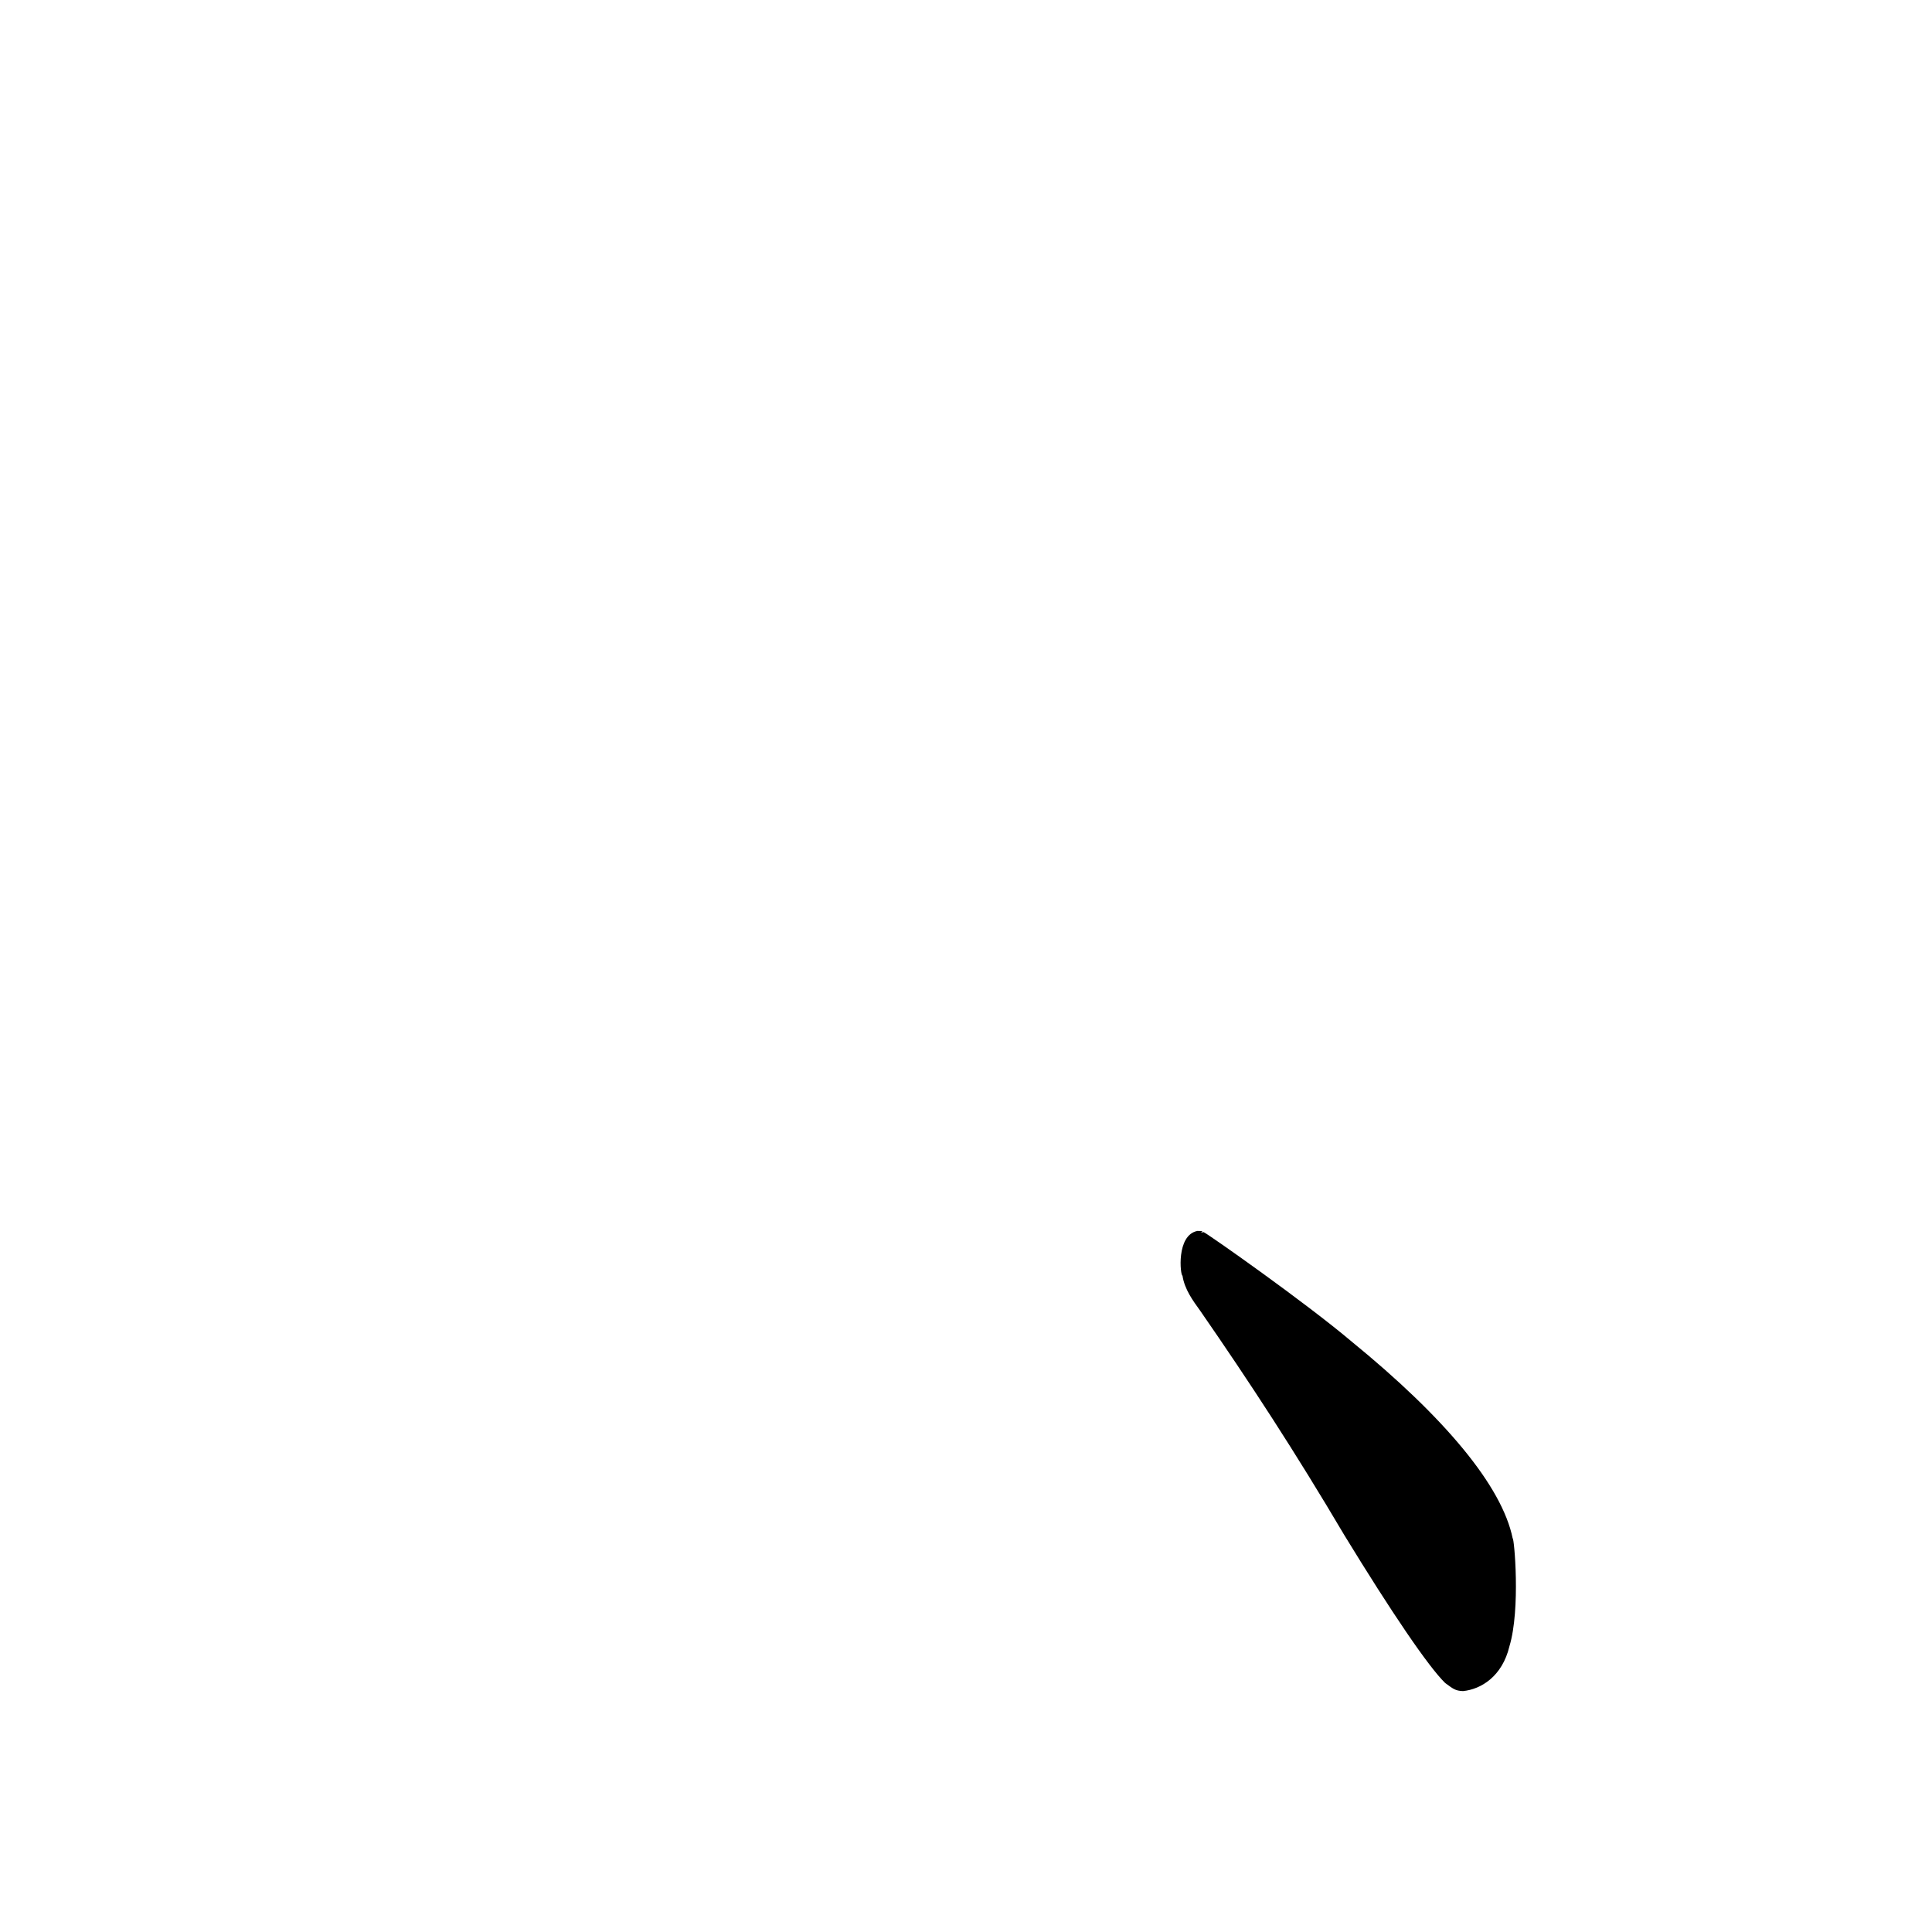
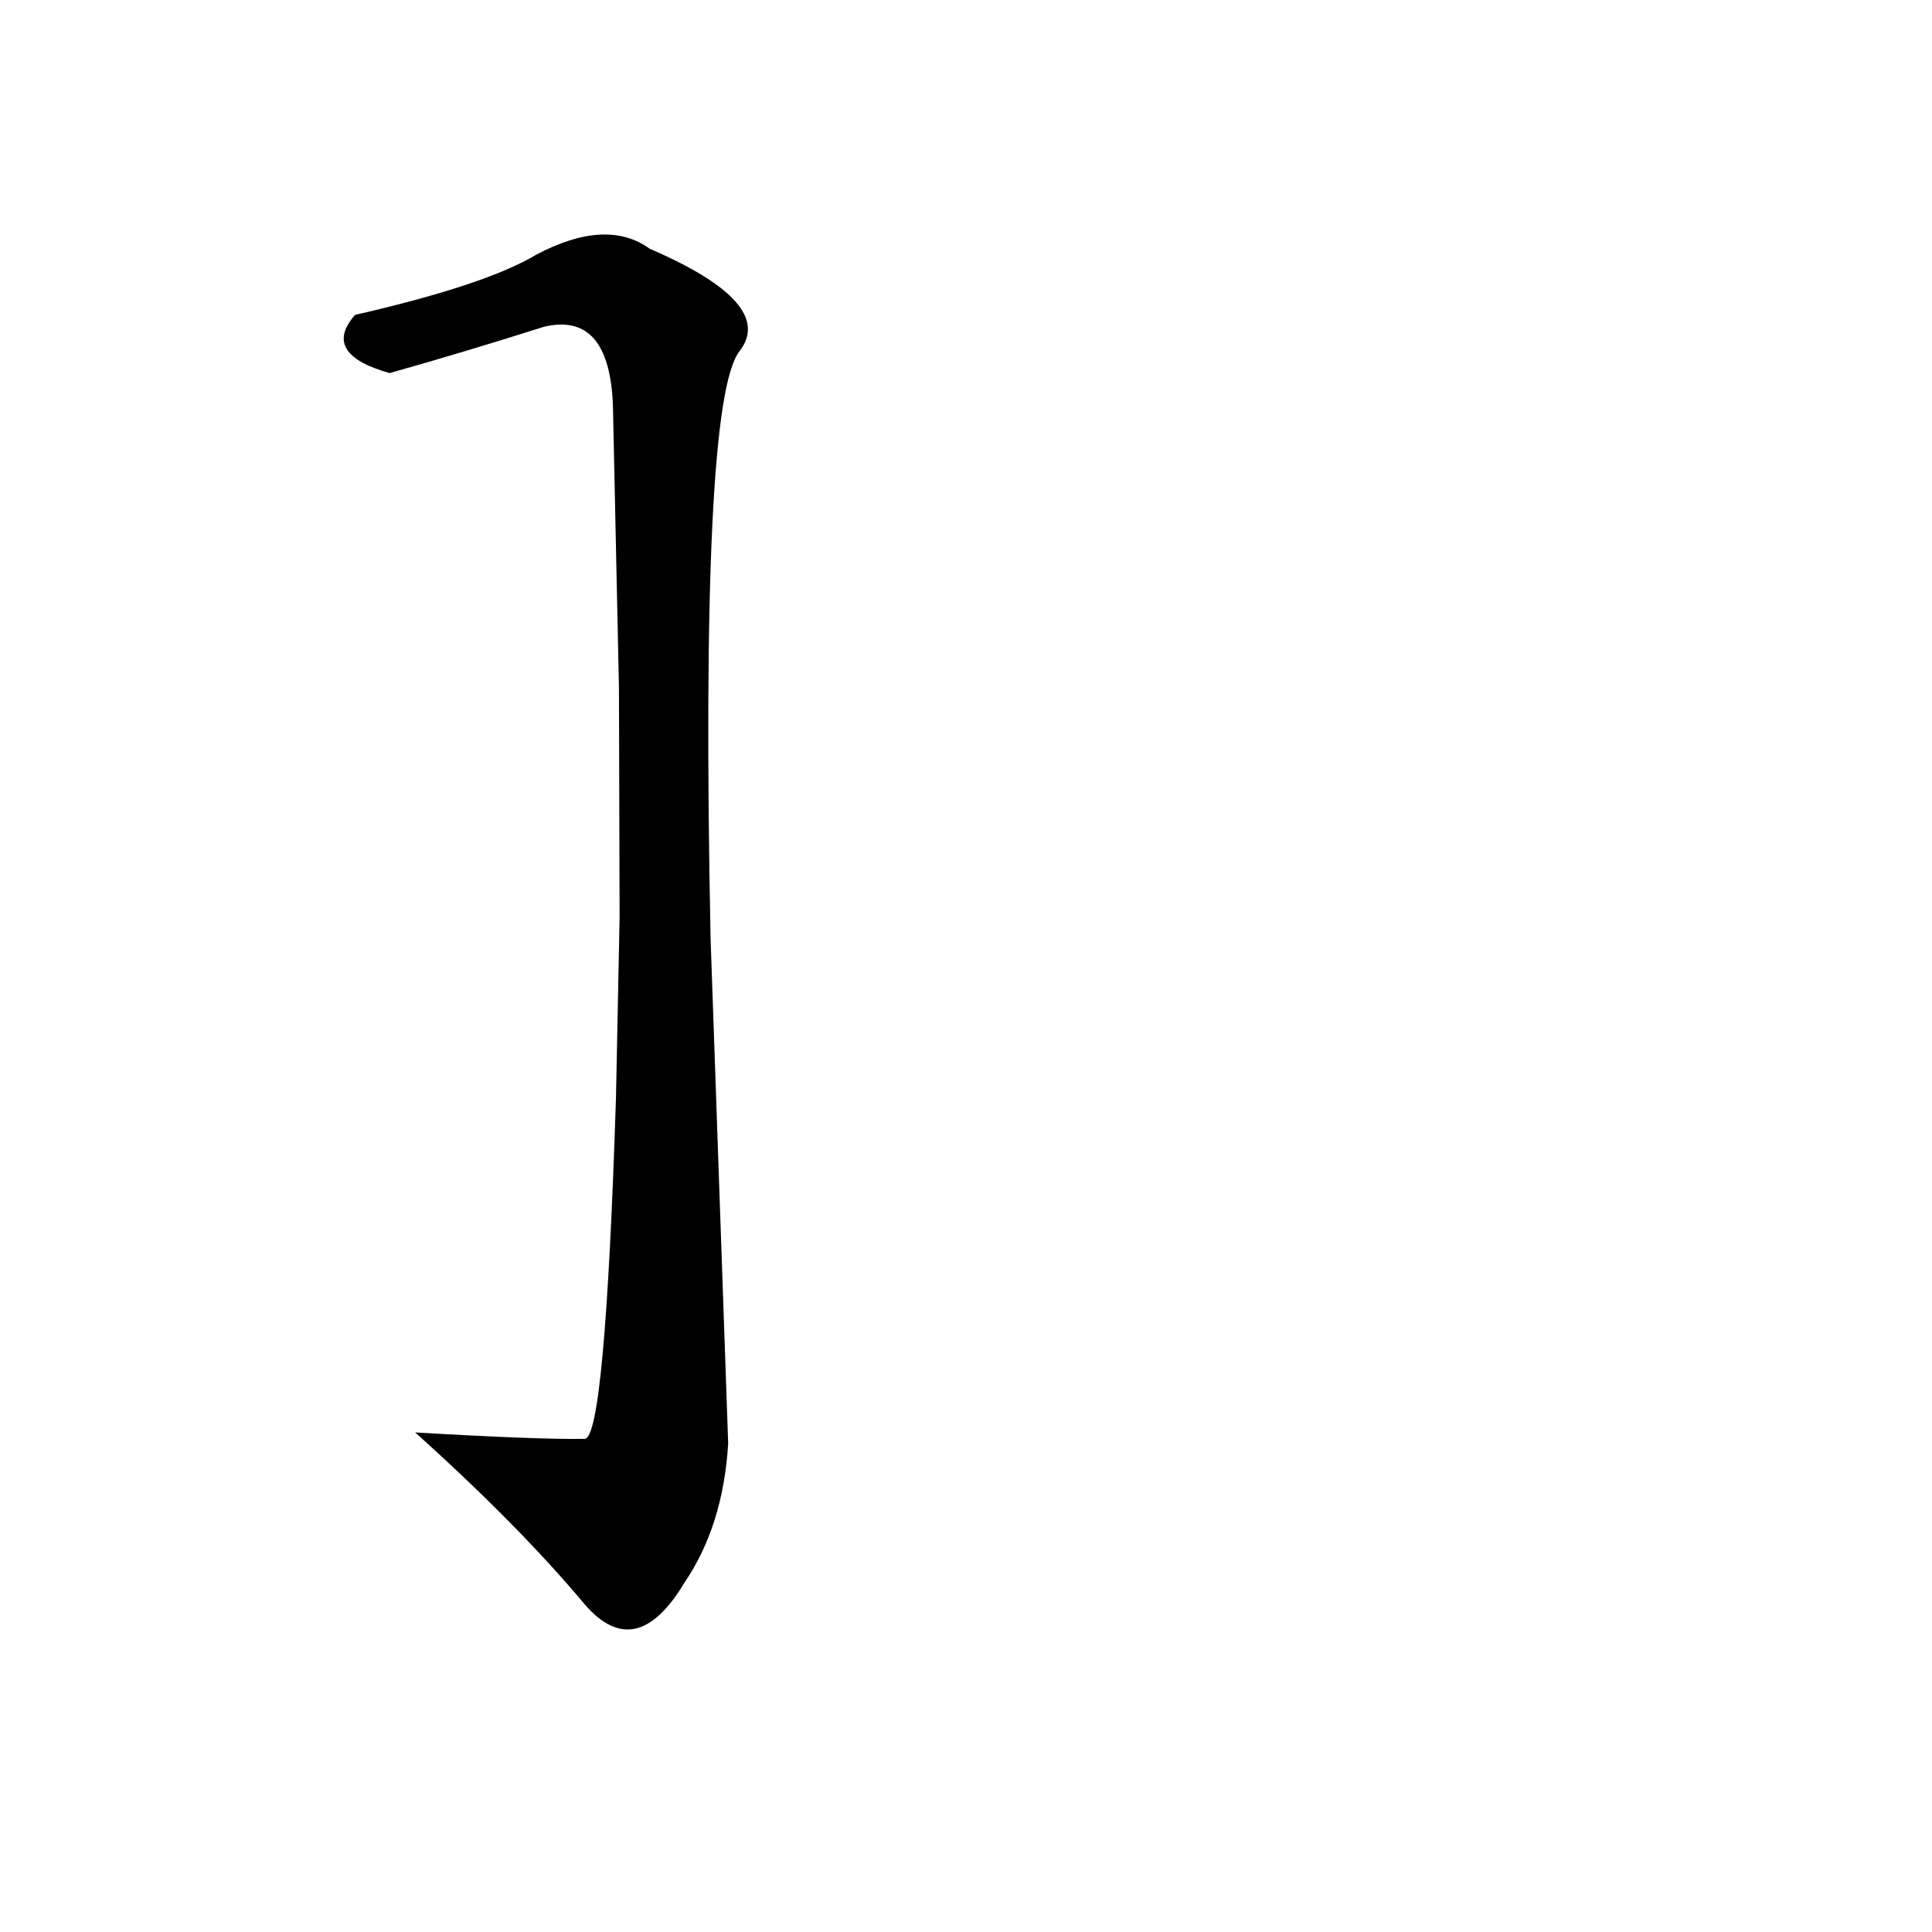
<svg xmlns="http://www.w3.org/2000/svg" height="1024" version="1.1" width="1024">
  <defs />
  <g>
-     <path d="M 634.681 652.417 C 623.264 654.597 625.603 676.196 626.738 676.108 C 627.814 683.351 632.342 689.482 636.051 694.605 C 662.456 732.742 686.488 769.589 712.529 813.667 C 737.745 854.931 757.192 883.497 765.956 892.011 C 769.992 894.929 771.222 896.192 775.435 896.313 C 784.96 895.362 796.22 888.566 800.033 872.554 C 806.018 852.791 802.517 814.766 801.754 815.395 C 796.106 787.66 765.768 751.343 716.593 711.215 C 691.969 690.369 640.877 654.471 637.987 653.058 C 633.409 653.899 640.788 652.371 634.681 652.417" fill="rgb(0, 0, 0)" opacity="0.999" stroke-width="1.0" />
+     <path d="M 284.191 135.009 Q 257.485 151.024 188.209 166.899 Q 170.077 187.418 206.485 197.749 Q 245.132 186.888 288.348 173.188 Q 323.198 164.929 324.883 215.536 L 328.056 364.366 L 328.402 486.128 L 326.483 581.685 Q 320.705 762.485 309.9 762.636 Q 284.63 763.019 220.033 759.213 Q 274.931 808.513 309.975 850.411 Q 337.027 881.755 362.706 838.942 Q 383.326 808.716 385.949 765.043 L 376.629 497.615 Q 370.886 212.754 391.993 186.097 Q 411.57 160.828 344.38 131.853 Q 321.431 115.29 284.191 135.009" fill="rgb(0, 0, 0)" opacity="1.0" stroke-width="1.0" />
  </g>
</svg>
